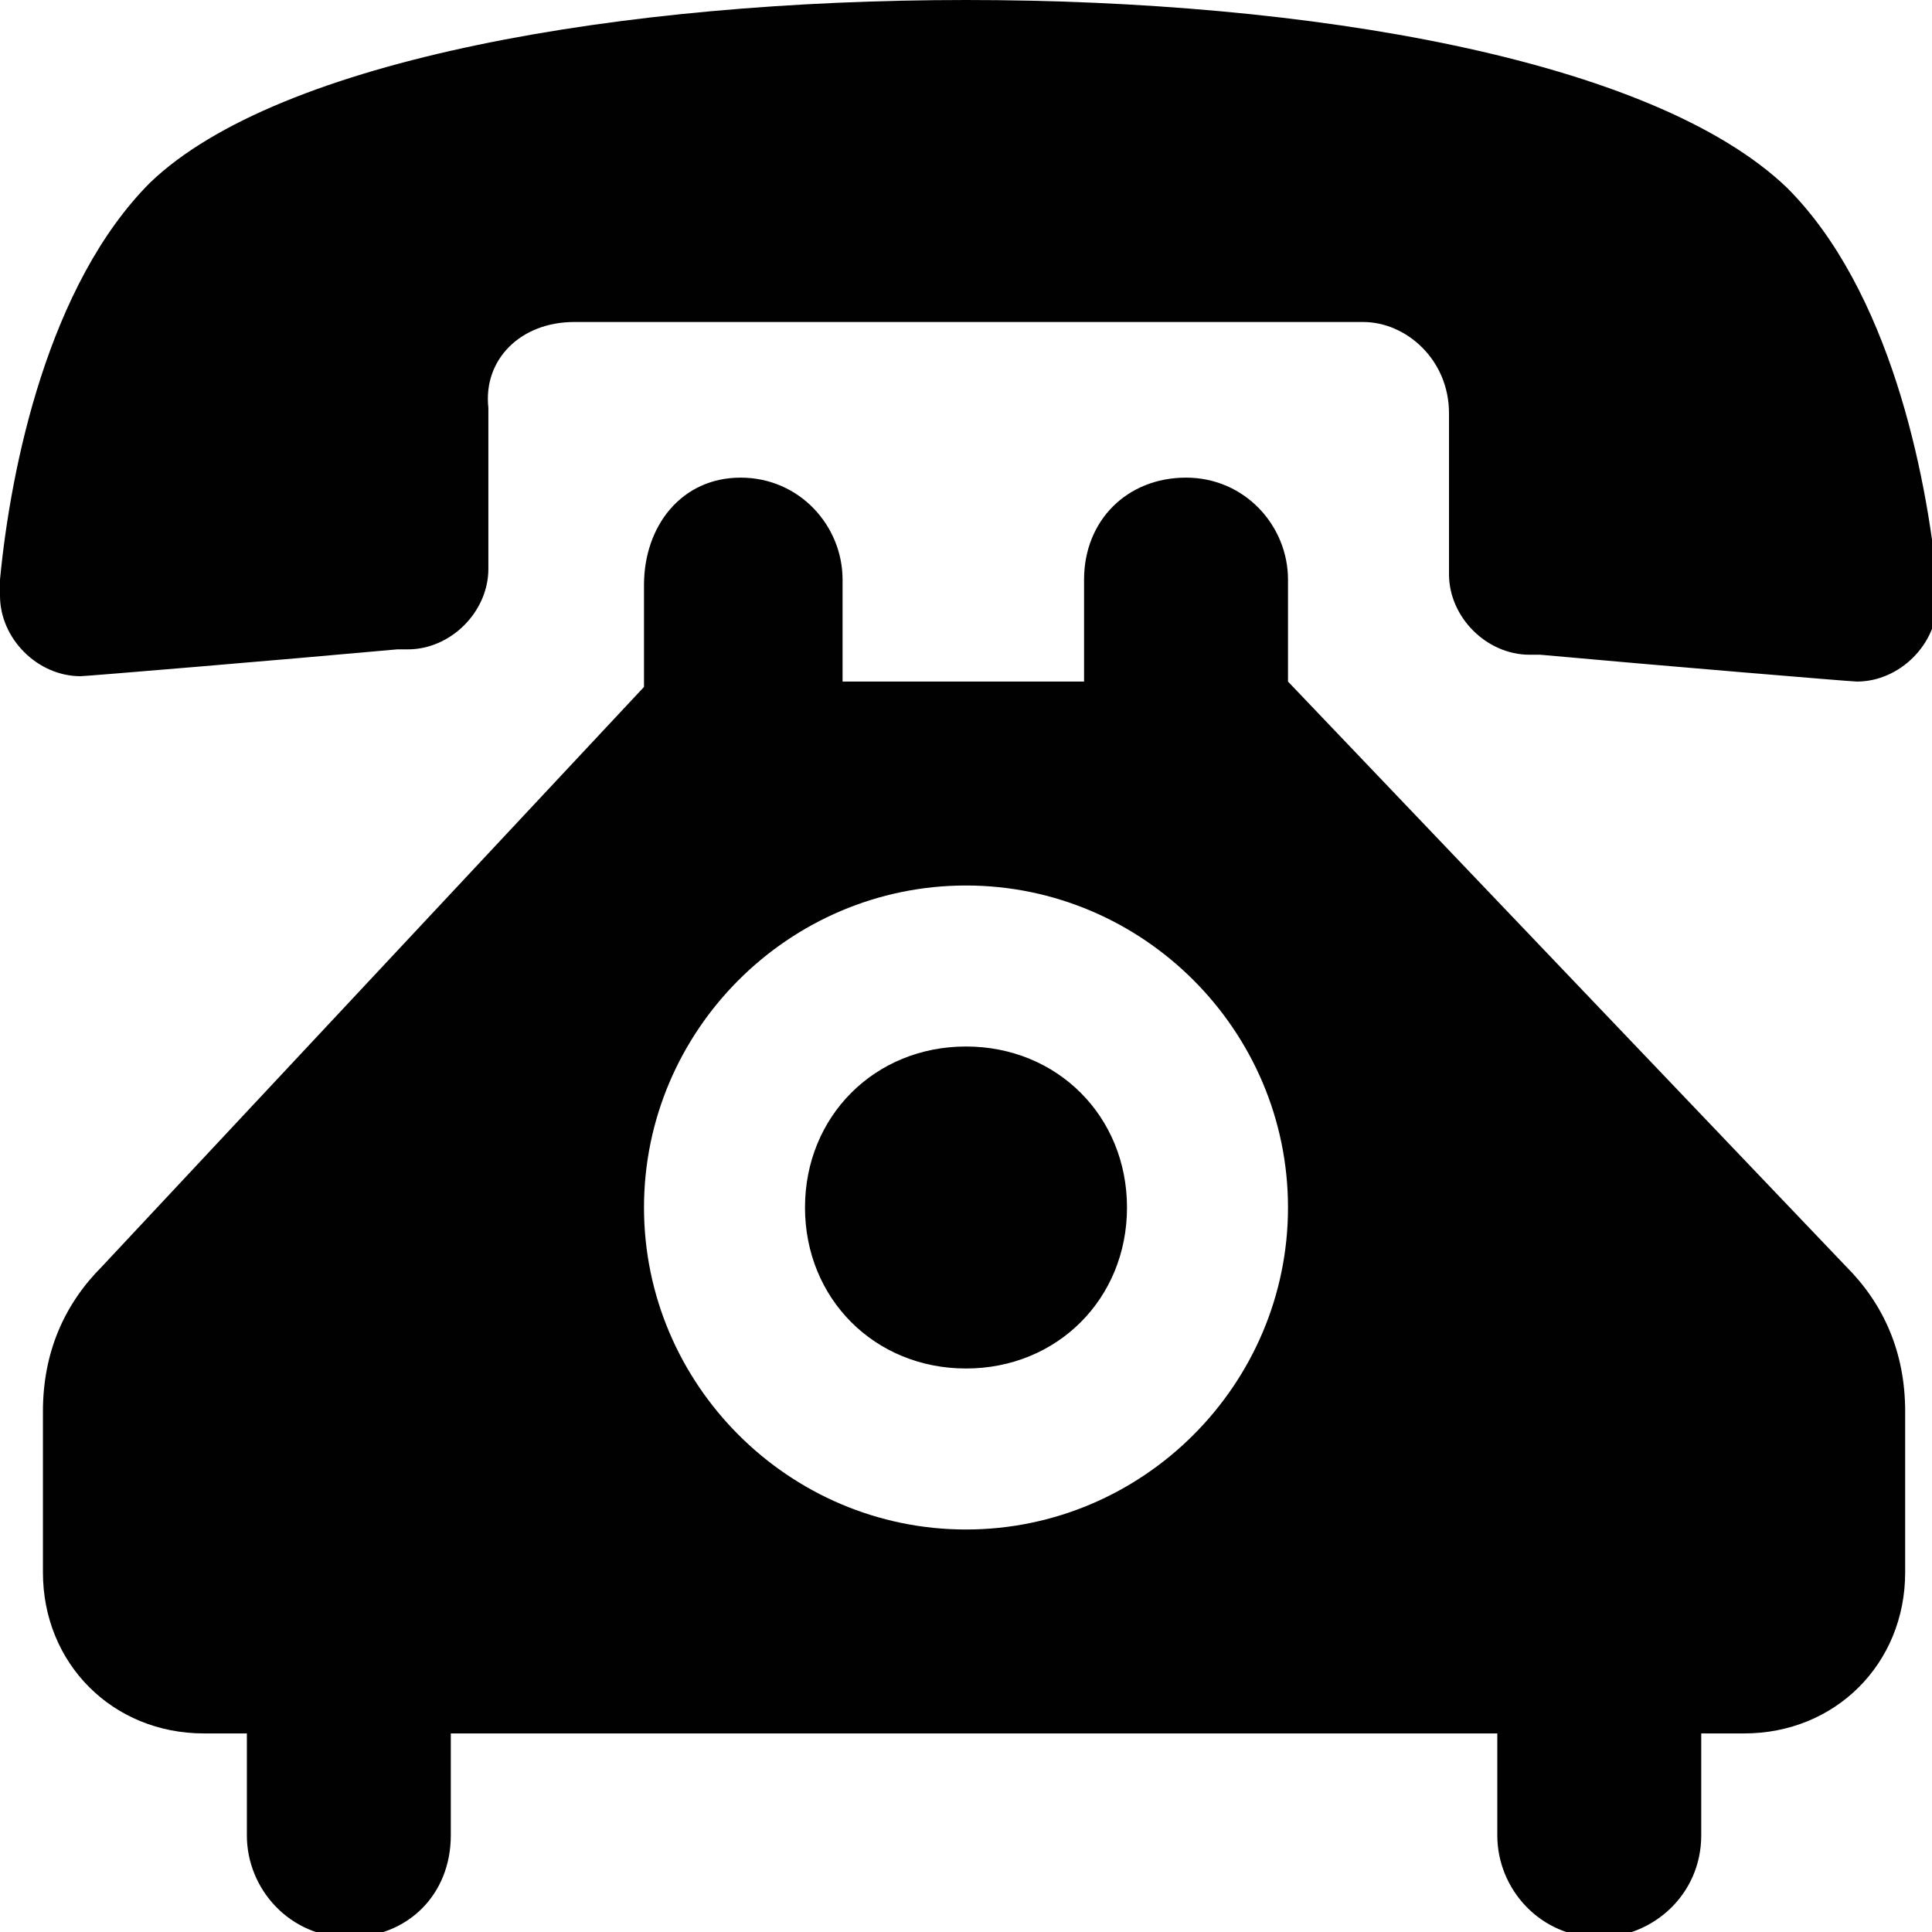
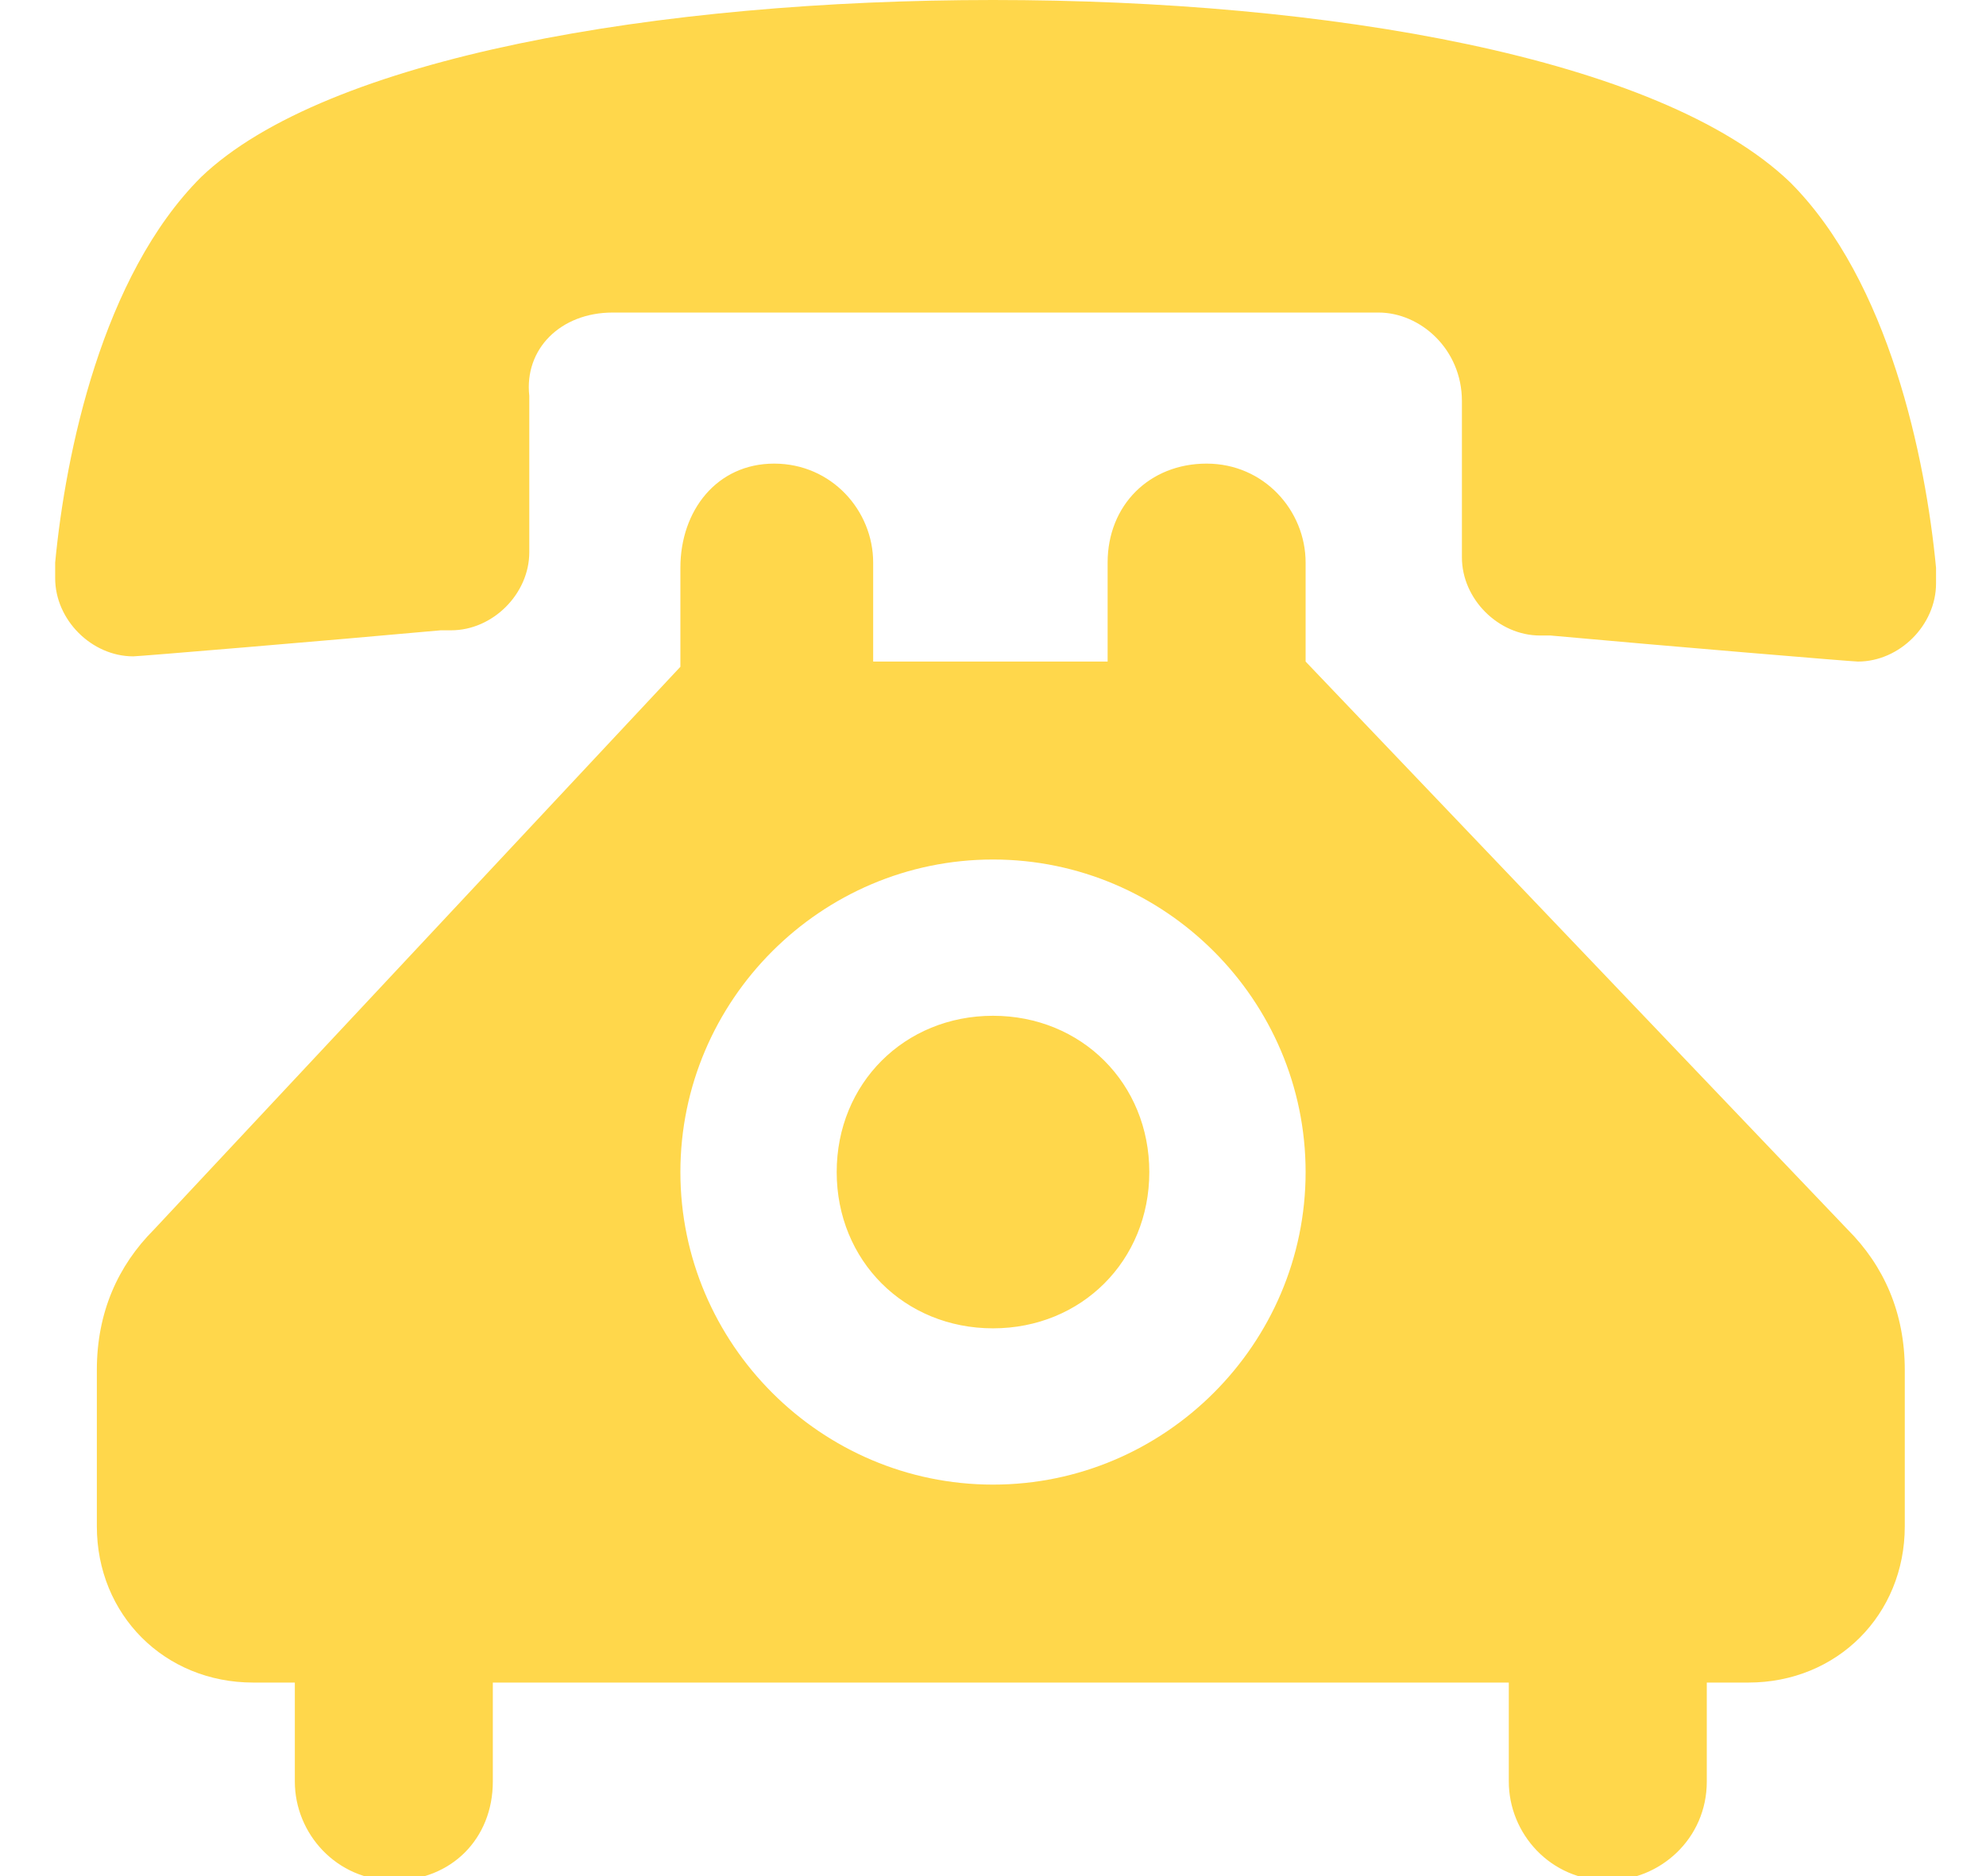
- <svg xmlns="http://www.w3.org/2000/svg" version="1.1" id="Layer_1" x="0px" y="0px" viewBox="0 0 36 36" style="enable-background:new 0 0 36 36;" xml:space="preserve">
+ <svg xmlns="http://www.w3.org/2000/svg" version="1.1" id="Layer_1" x="0px" y="0px" width="18" height="17" viewBox="0 0 36 36" style="enable-background:new 0 0 36 36;" xml:space="preserve">
  <style type="text/css">
- 	.st0{fill:#010101;}
+ 	.st0{fill:#FFD74B;}
</style>
  <path class="st0" d="M18,0C11.6,0,5.2,1.1,2.8,3.4C0.9,5.3,0.2,8.7,0,10.8c0,0,0,0.2,0,0.3c0,0.8,0.7,1.5,1.5,1.5  c0.1,0,3.7-0.3,5.9-0.5c0.1,0,0.1,0,0.2,0c0.8,0,1.5-0.7,1.5-1.5l0-3C9,6.7,9.7,6,10.7,6h14.7C26.2,6,27,6.7,27,7.7l0,3  c0,0.8,0.7,1.5,1.5,1.5c0.1,0,0.1,0,0.2,0c2.2,0.2,5.8,0.5,5.9,0.5c0.8,0,1.5-0.7,1.5-1.5c0-0.1,0-0.3,0-0.3  c-0.2-2.1-0.9-5.5-2.8-7.4C30.8,1.1,24.4,0,18,0z M18,19.5c-1.7,0-3,1.3-3,3s1.3,3,3,3c1.7,0,3-1.3,3-3S19.7,19.5,18,19.5z   M15.7,12.7v-1.9c0-1-0.8-1.9-1.9-1.9S12,9.8,12,10.9v1.9L1.9,23.6c-0.7,0.7-1.1,1.6-1.1,2.7v3c0,1.7,1.3,3,3,3h0.8v1.9  c0,1,0.8,1.9,1.9,1.9s1.9-0.8,1.9-1.9v-1.9h19.5v1.9c0,1,0.8,1.9,1.9,1.9c1,0,1.9-0.8,1.9-1.9v-1.9h0.8c1.7,0,3-1.3,3-3v-3  c0-1.1-0.4-2-1.1-2.7L24,12.7v-1.9c0-1-0.8-1.9-1.9-1.9s-1.9,0.8-1.9,1.9v1.9H15.7z M18,16.5c3.3,0,6,2.7,6,6c0,3.3-2.7,6-6,6  c-3.3,0-6-2.7-6-6C12,19.2,14.7,16.5,18,16.5z" />
</svg>
